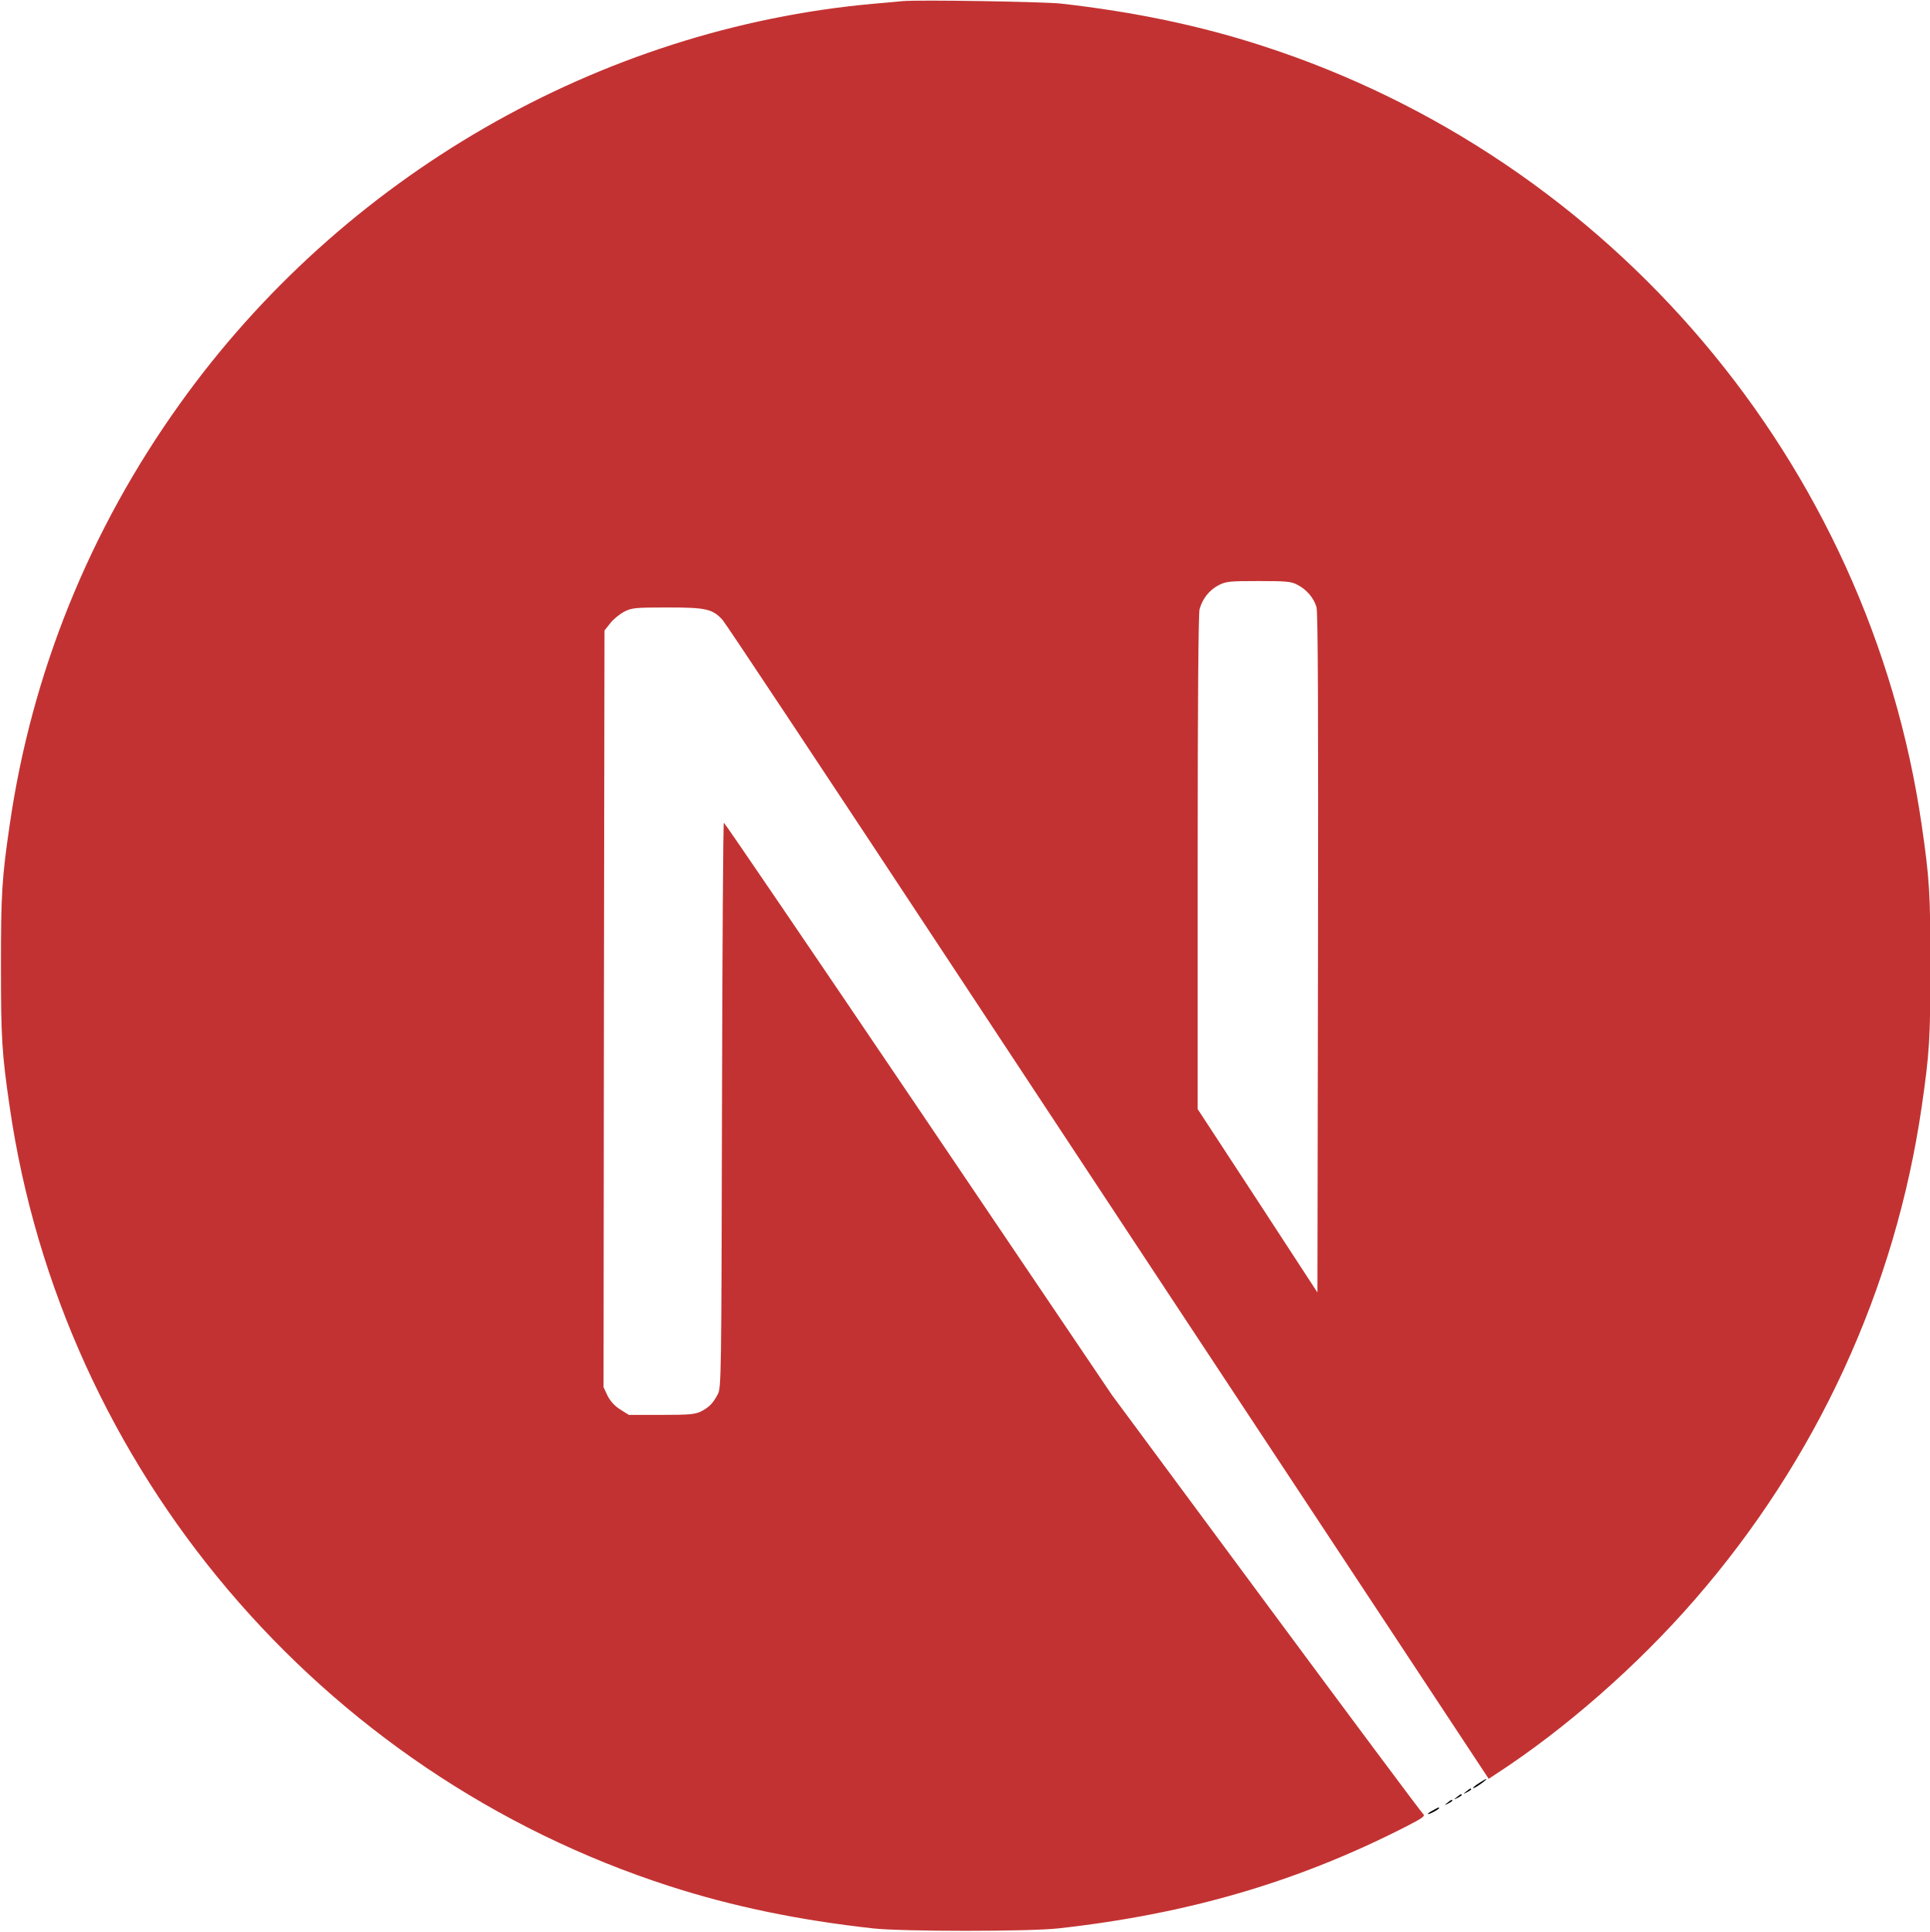
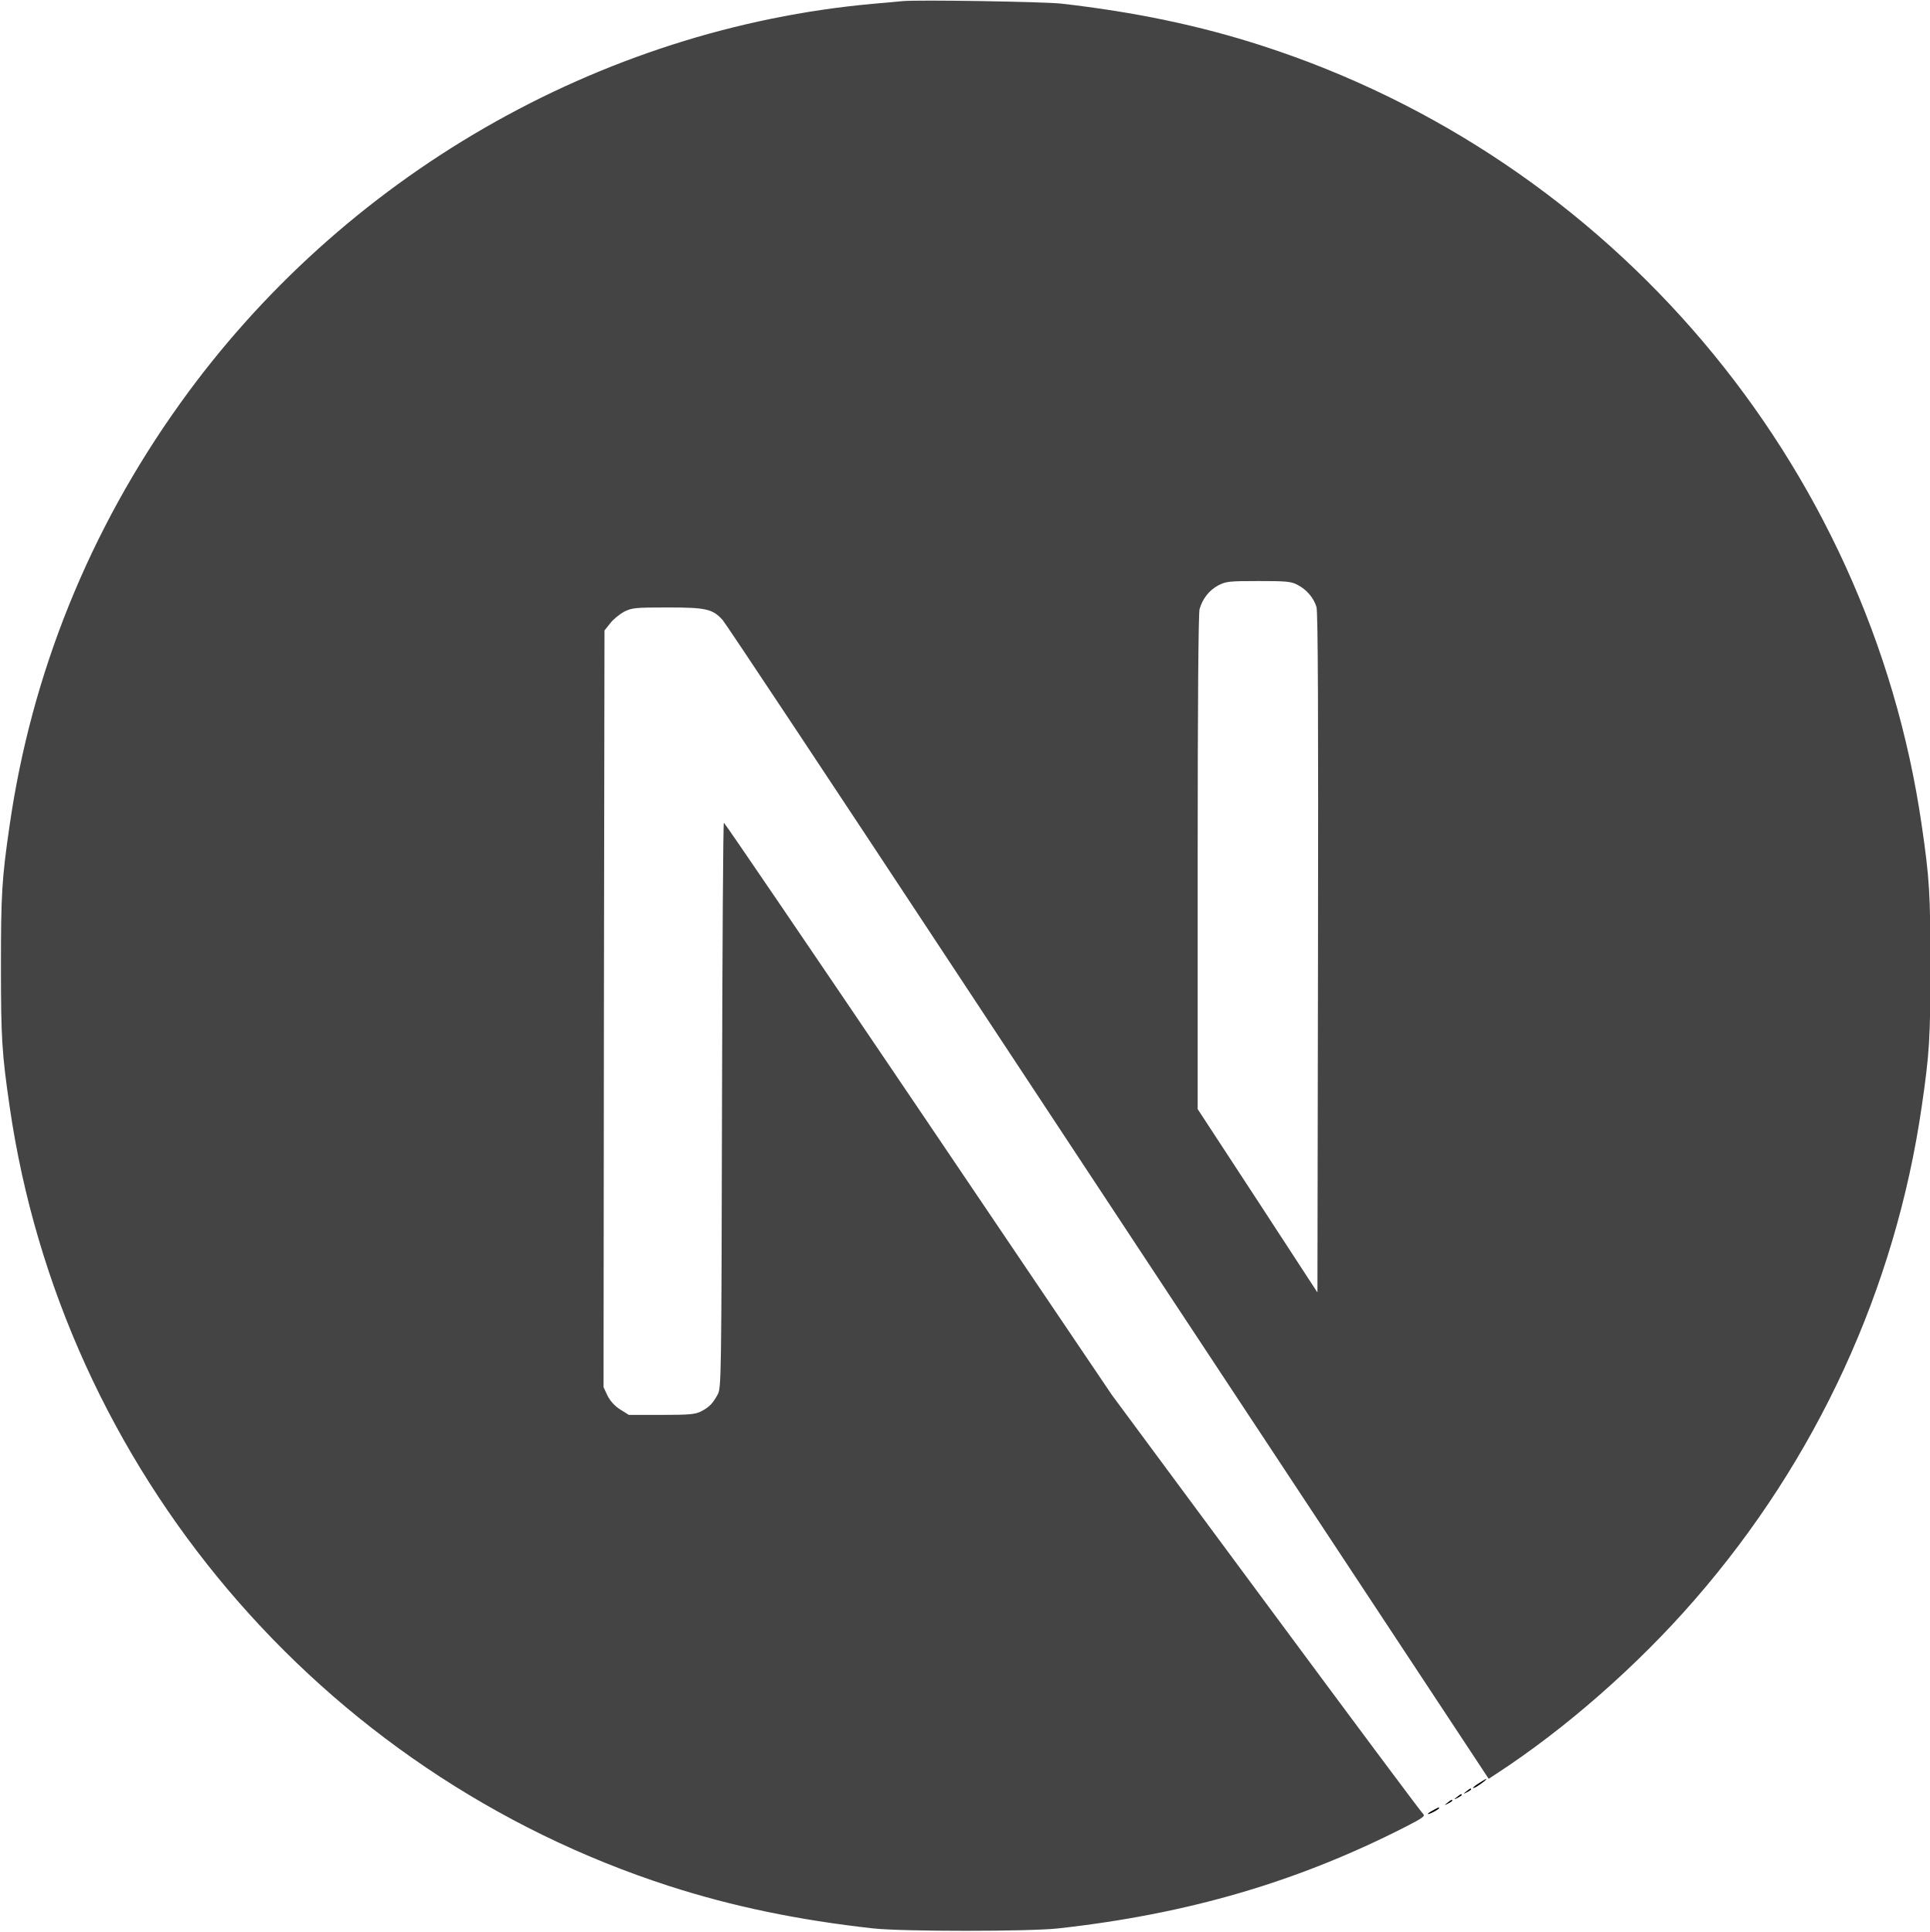
<svg xmlns="http://www.w3.org/2000/svg" height="1024.1" width="1023">
  <rect id="backgroundrect" width="100%" height="100%" x="0" y="0" fill="none" stroke="none" />
  <g class="currentLayer" style="">
-     <path d="m478.5.6c-2.2.2-9.2.9-15.5 1.4-145.3 13.1-281.4 91.5-367.6 212-48 67-78.7 143-90.3 223.5-4.1 28.1-4.6 36.4-4.6 74.5s.5 46.4 4.6 74.5c27.8 192.1 164.5 353.5 349.9 413.3 33.2 10.7 68.2 18 108 22.4 15.5 1.7 82.5 1.7 98 0 68.7-7.6 126.9-24.6 184.3-53.9 8.8-4.5 10.5-5.7 9.3-6.7-.8-.6-38.3-50.9-83.3-111.7l-81.8-110.5-102.5-151.7c-56.4-83.4-102.8-151.6-103.2-151.6-.4-.1-.8 67.3-1 149.6-.3 144.1-.4 149.9-2.2 153.3-2.6 4.9-4.6 6.9-8.8 9.1-3.2 1.6-6 1.9-21.1 1.9h-17.3l-4.6-2.9c-3-1.9-5.2-4.4-6.7-7.3l-2.1-4.5.2-200.5.3-200.6 3.1-3.9c1.6-2.1 5-4.8 7.4-6.1 4.1-2 5.7-2.2 23-2.2 20.4 0 23.8.8 29.1 6.6 1.5 1.6 57 85.2 123.4 185.9s157.2 238.2 201.8 305.7l81 122.7 4.1-2.7c36.3-23.6 74.7-57.2 105.1-92.2 64.7-74.3 106.4-164.9 120.4-261.5 4.1-28.1 4.6-36.4 4.6-74.5s-.5-46.4-4.6-74.5c-27.8-192.1-164.5-353.5-349.9-413.3-32.7-10.6-67.5-17.9-106.5-22.3-9.6-1-75.7-2.1-84-1.3zm209.4 309.4c4.8 2.4 8.7 7 10.1 11.8.8 2.6 1 58.2.8 183.5l-.3 179.8-31.7-48.6-31.8-48.6v-130.7c0-84.5.4-132 1-134.3 1.6-5.6 5.1-10 9.9-12.6 4.1-2.1 5.6-2.3 21.3-2.3 14.8 0 17.4.2 20.7 2z" id="svg_1" class="" fill="#c33232" fill-opacity="1" />
+     <path d="m478.5.6c-2.2.2-9.2.9-15.5 1.4-145.3 13.1-281.4 91.5-367.6 212-48 67-78.7 143-90.3 223.5-4.1 28.1-4.6 36.4-4.6 74.5s.5 46.4 4.6 74.5c27.8 192.1 164.5 353.5 349.9 413.3 33.2 10.7 68.2 18 108 22.4 15.5 1.7 82.5 1.7 98 0 68.7-7.6 126.9-24.6 184.3-53.9 8.8-4.5 10.5-5.7 9.3-6.7-.8-.6-38.3-50.9-83.3-111.7l-81.8-110.5-102.5-151.7c-56.4-83.4-102.8-151.6-103.2-151.6-.4-.1-.8 67.3-1 149.6-.3 144.1-.4 149.9-2.2 153.3-2.6 4.9-4.6 6.9-8.8 9.1-3.2 1.6-6 1.9-21.1 1.9h-17.3l-4.6-2.9c-3-1.9-5.2-4.4-6.7-7.3l-2.1-4.5.2-200.5.3-200.6 3.1-3.9c1.6-2.1 5-4.8 7.4-6.1 4.1-2 5.7-2.2 23-2.2 20.4 0 23.8.8 29.1 6.6 1.5 1.6 57 85.2 123.4 185.9s157.2 238.2 201.8 305.7l81 122.7 4.1-2.7c36.3-23.6 74.7-57.2 105.1-92.2 64.7-74.3 106.4-164.9 120.4-261.5 4.1-28.1 4.6-36.4 4.6-74.5s-.5-46.4-4.6-74.5c-27.8-192.1-164.5-353.5-349.9-413.3-32.7-10.6-67.5-17.9-106.5-22.3-9.6-1-75.7-2.1-84-1.3zm209.4 309.4c4.8 2.4 8.7 7 10.1 11.8.8 2.6 1 58.2.8 183.5l-.3 179.8-31.7-48.6-31.8-48.6v-130.7c0-84.5.4-132 1-134.3 1.6-5.6 5.1-10 9.9-12.6 4.1-2.1 5.6-2.3 21.3-2.3 14.8 0 17.4.2 20.7 2z" id="svg_1" class="" fill="#444" fill-opacity="1" />
    <path d="m784.3 945.1c-3.5 2.2-4.6 3.7-1.5 2 2.2-1.3 5.8-4 5.2-4.1-.3 0-2 1-3.7 2.1zm-6.9 4.5c-1.8 1.4-1.8 1.5.4.4 1.2-.6 2.2-1.3 2.2-1.5 0-.8-.5-.6-2.6 1.1zm-5 3c-1.8 1.4-1.8 1.5.4.4 1.2-.6 2.2-1.3 2.2-1.5 0-.8-.5-.6-2.6 1.1zm-5 3c-1.8 1.4-1.8 1.5.4.4 1.2-.6 2.2-1.3 2.2-1.5 0-.8-.5-.6-2.6 1.1zm-7.6 4c-3.8 2-3.6 2.8.2.9 1.7-.9 3-1.8 3-2 0-.7-.1-.6-3.2 1.1z" id="svg_2" />
  </g>
</svg>
